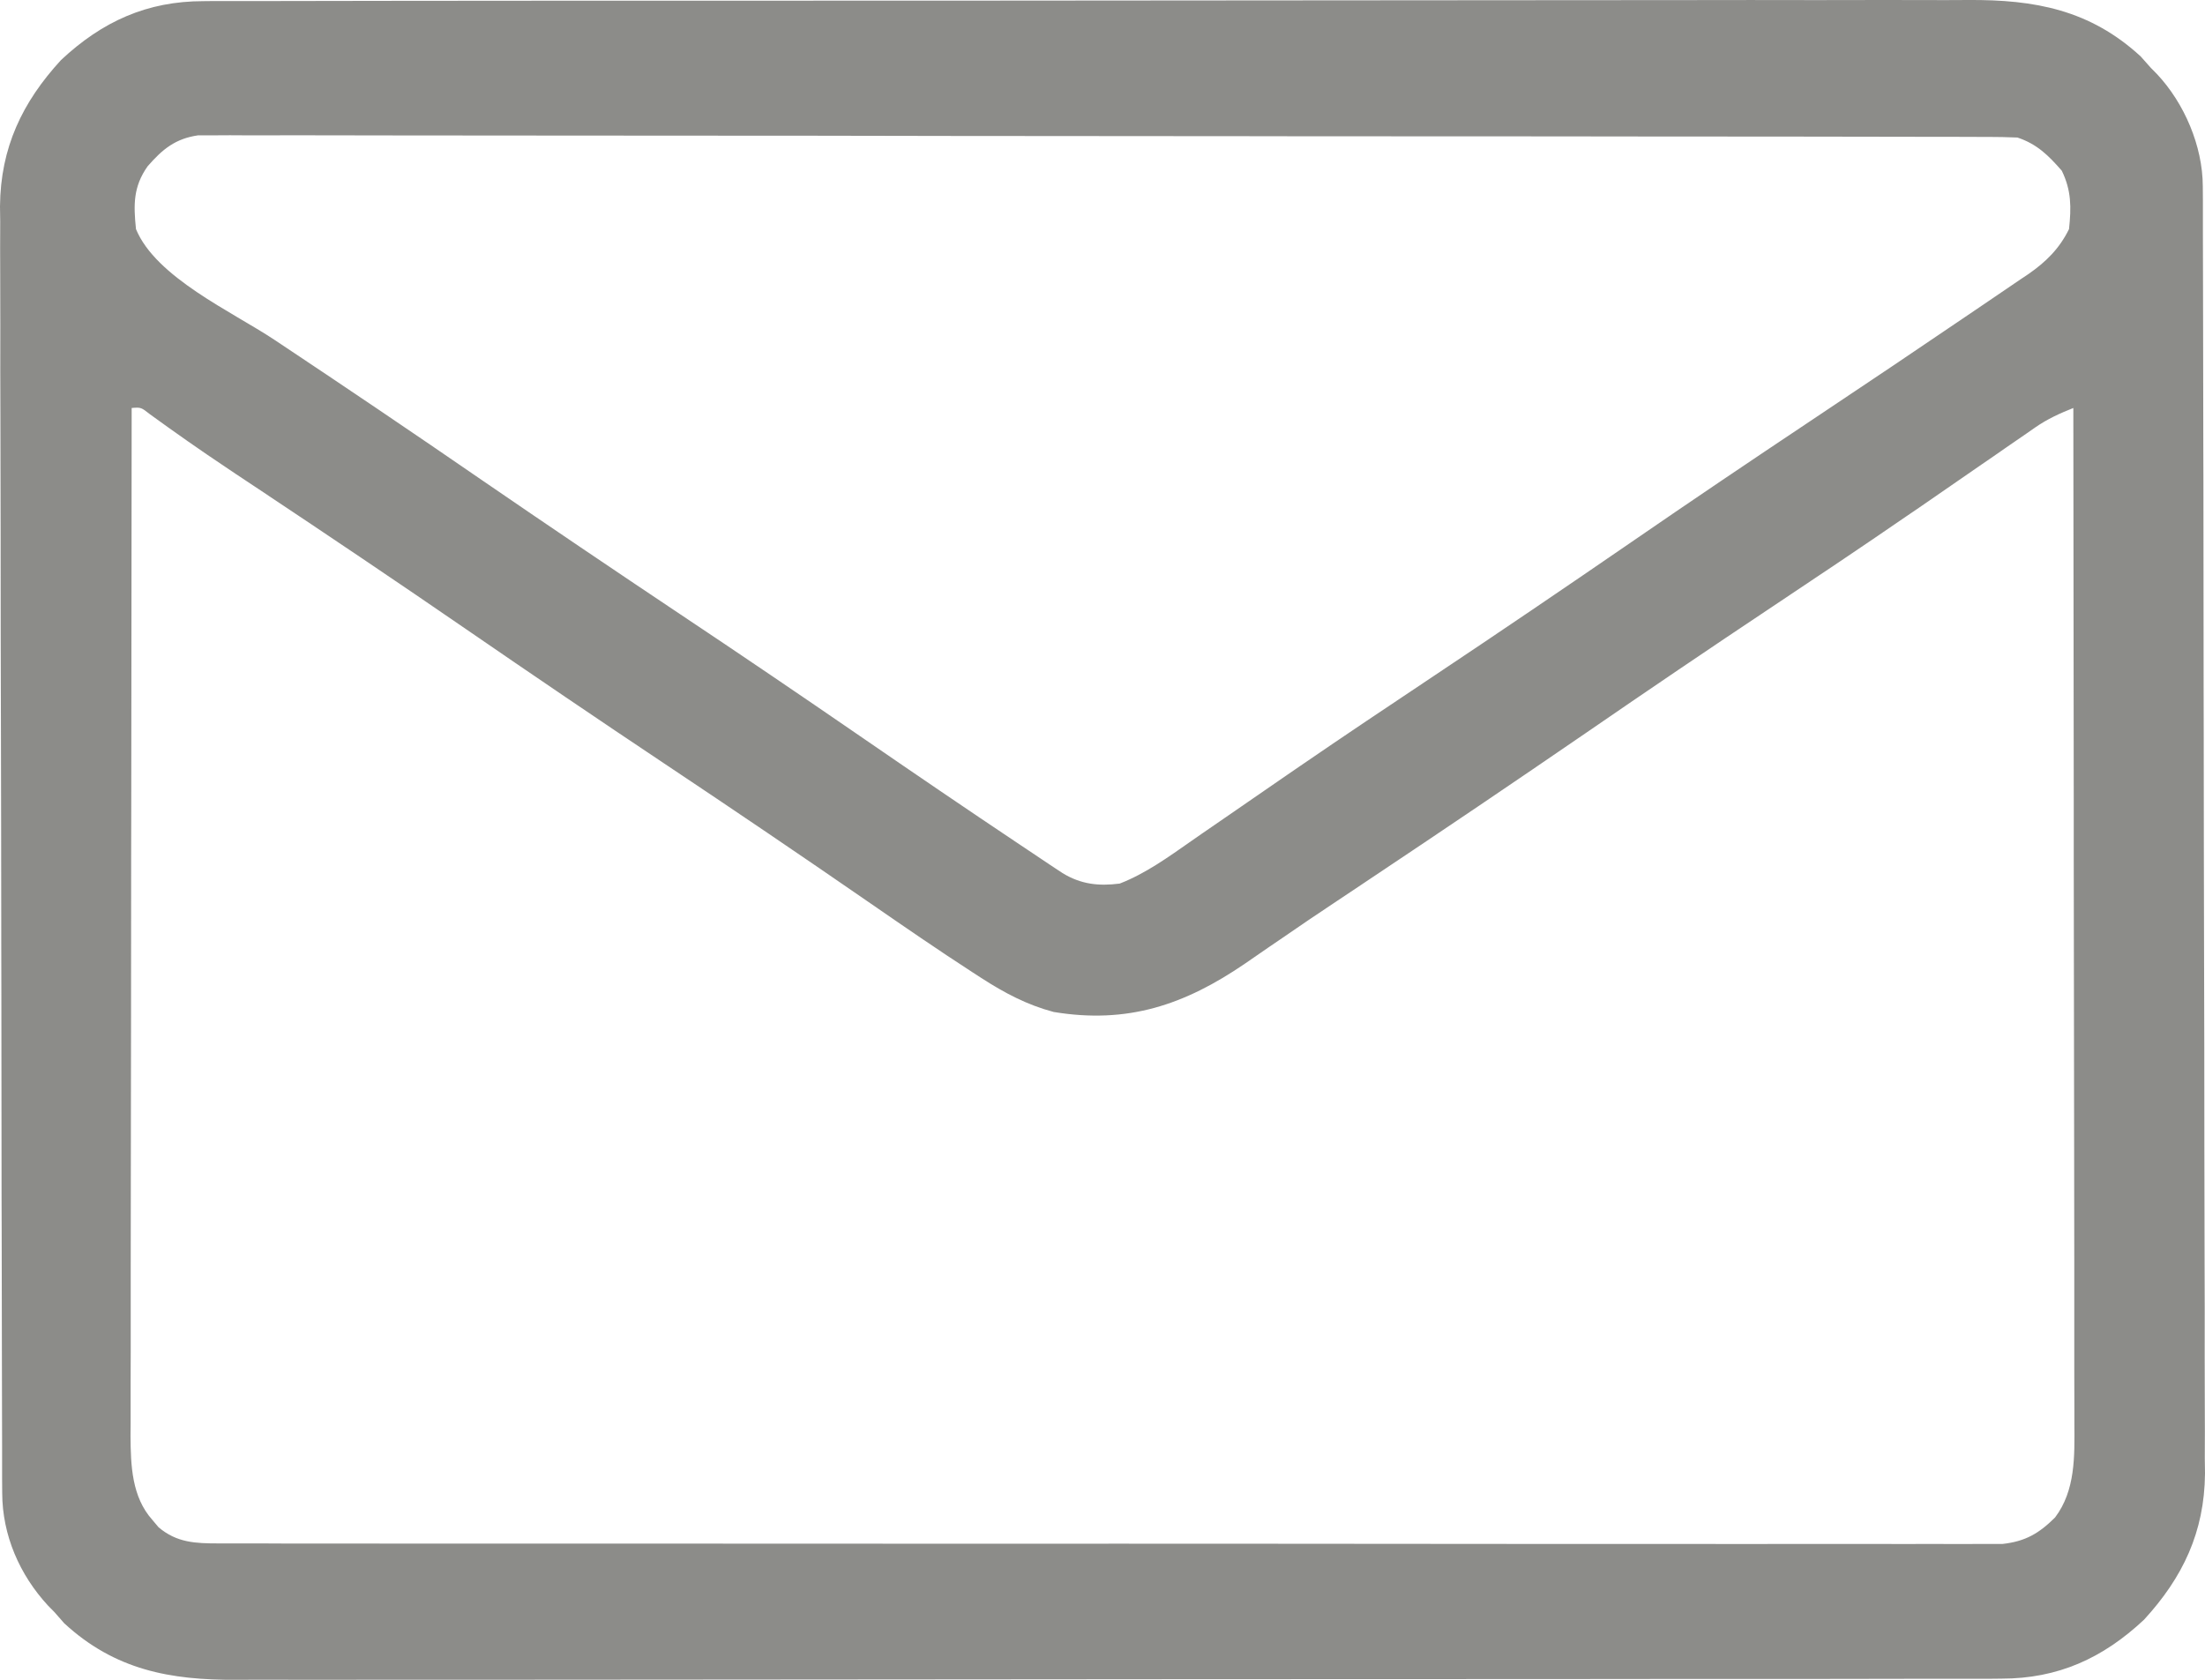
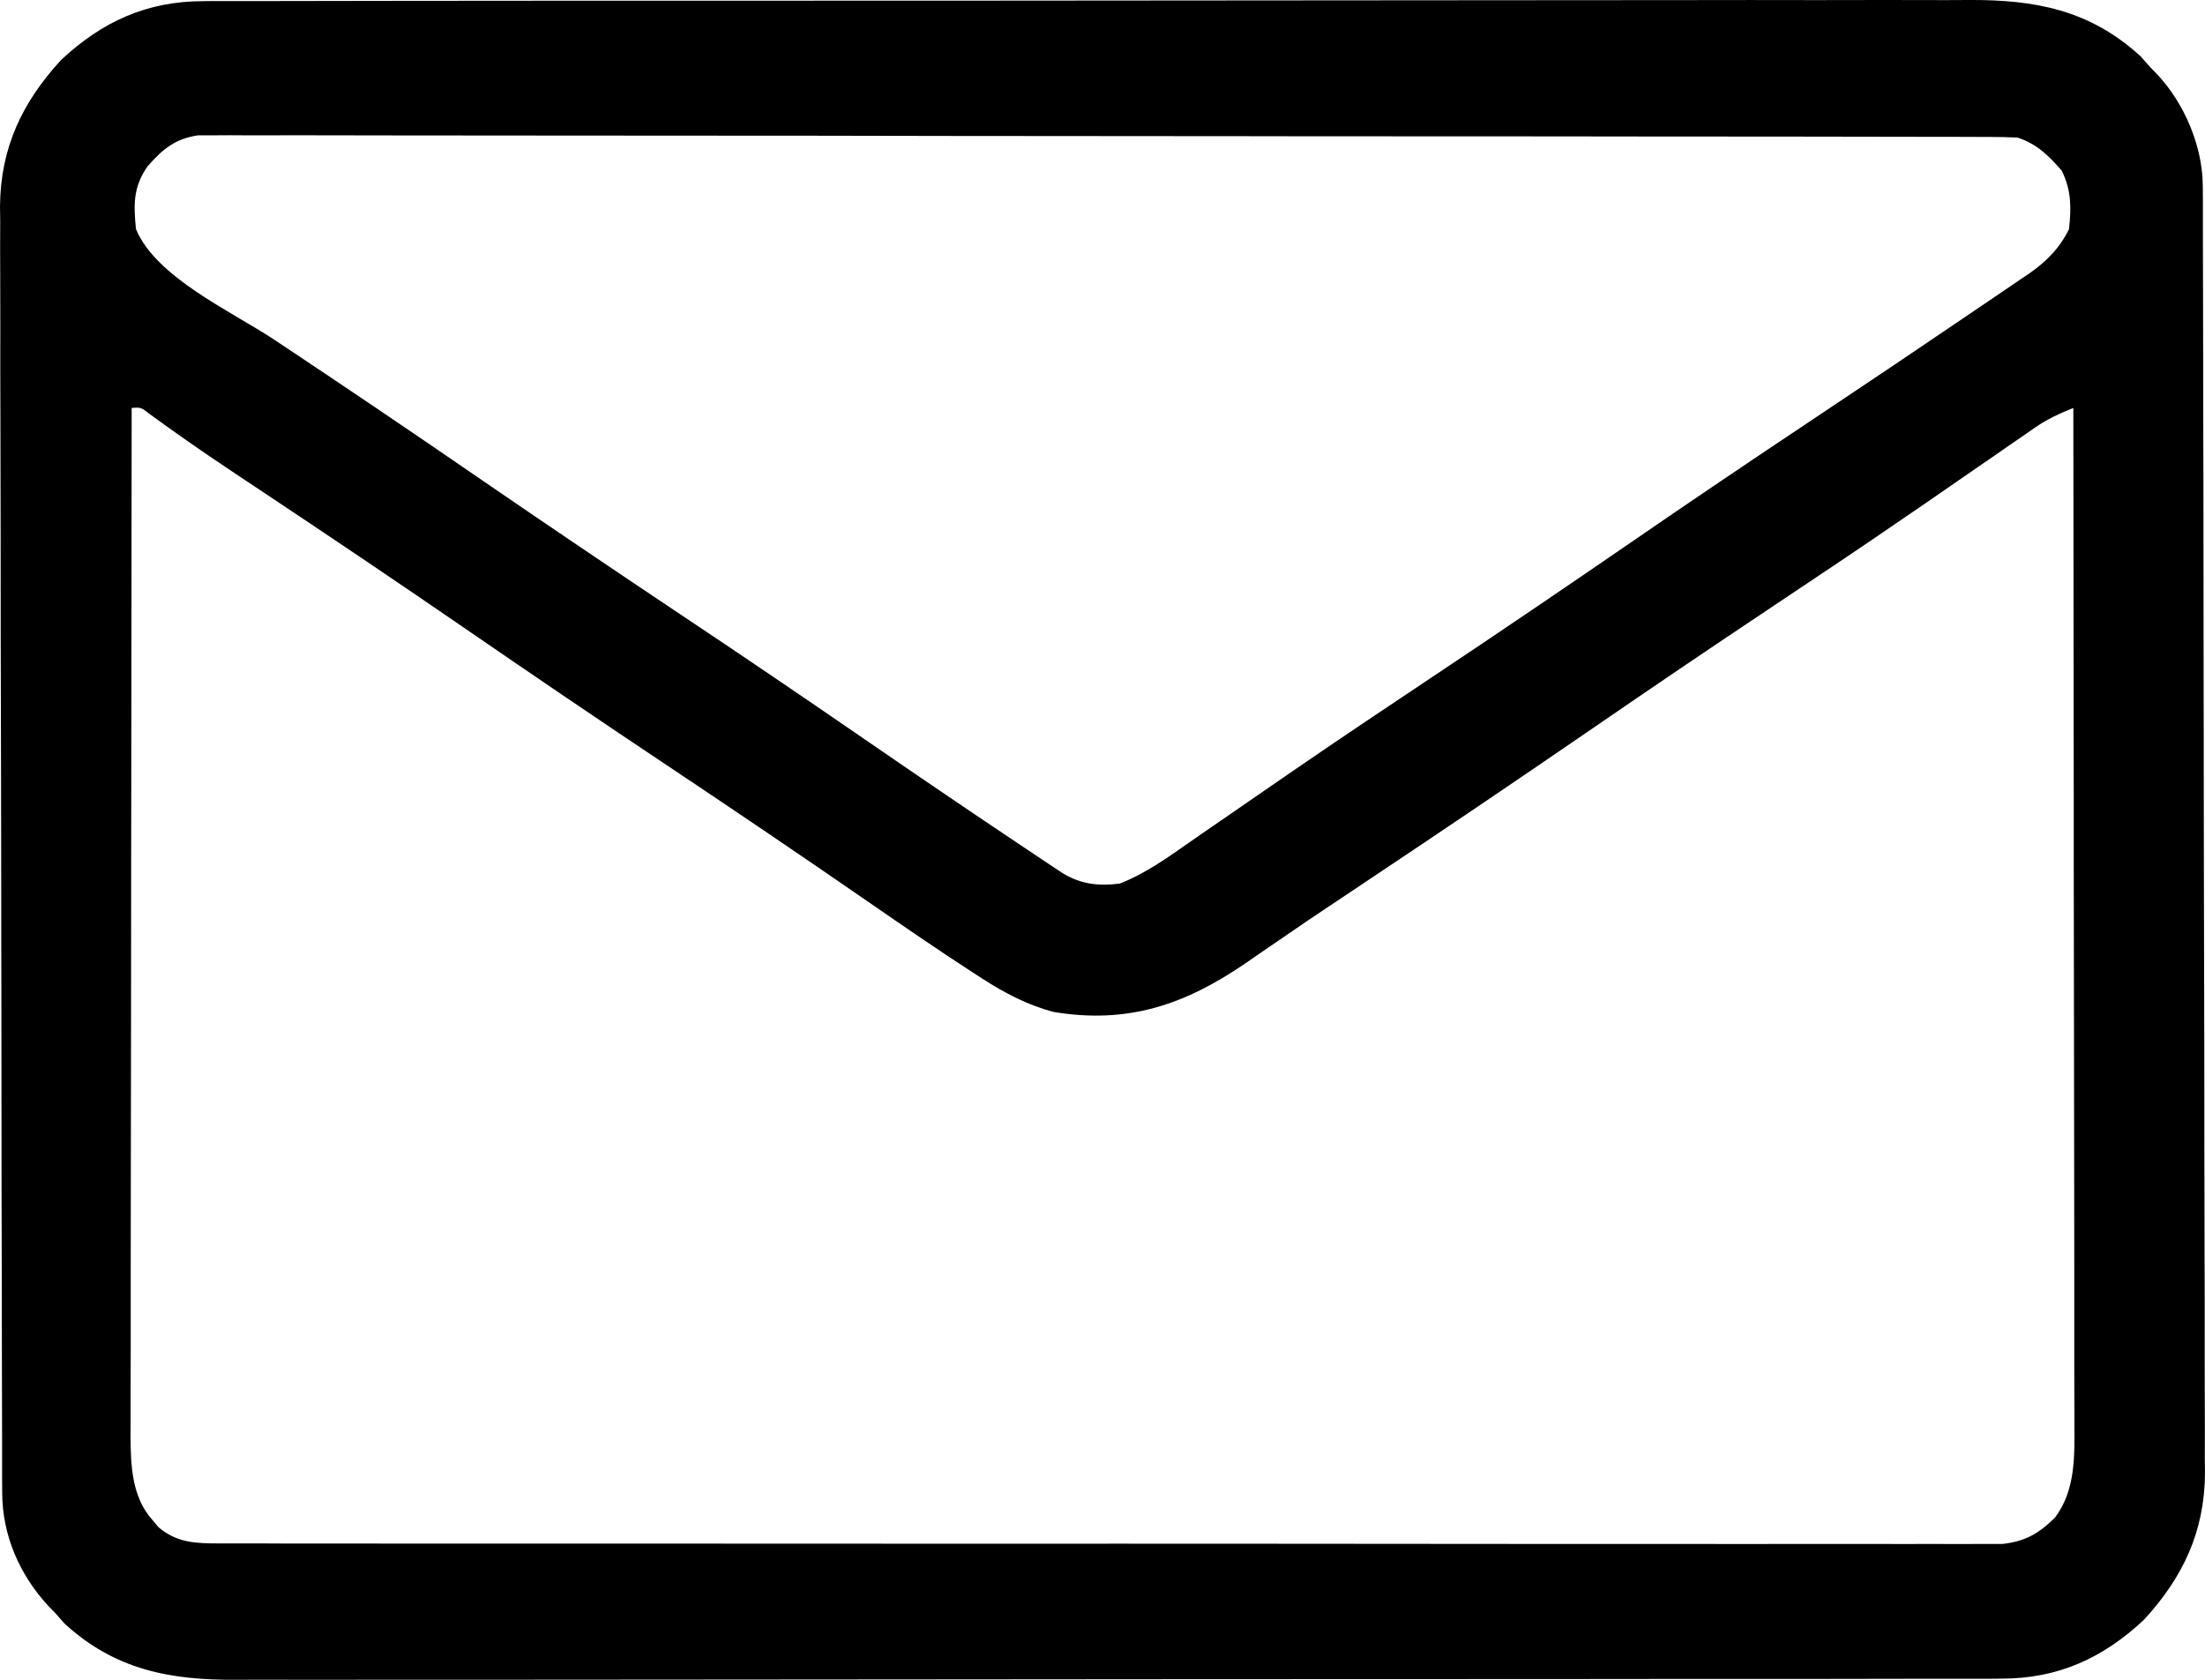
<svg xmlns="http://www.w3.org/2000/svg" width="21" height="16" viewBox="0 0 21 16" fill="none">
-   <path d="M1.938 0.011C1.968 0.011 1.999 0.01 2.03 0.01C2.131 0.01 2.231 0.01 2.332 0.01C2.405 0.01 2.478 0.01 2.551 0.01C2.752 0.009 2.953 0.009 3.153 0.009C3.37 0.009 3.587 0.009 3.803 0.008C4.227 0.008 4.651 0.008 5.076 0.007C5.42 0.007 5.765 0.007 6.11 0.007C7.088 0.006 8.066 0.006 9.044 0.006C9.123 0.006 9.123 0.006 9.204 0.006C9.256 0.006 9.309 0.006 9.364 0.006C10.219 0.006 11.074 0.005 11.929 0.004C12.807 0.003 13.686 0.002 14.564 0.002C15.057 0.002 15.55 0.002 16.043 0.001C16.463 0 16.883 0 17.303 0.001C17.517 0.001 17.731 0.001 17.945 0C18.141 -0 18.337 -0 18.534 0.001C18.604 0.001 18.675 0.001 18.746 0C19.378 -0.004 19.905 0.093 20.388 0.538C20.419 0.573 20.45 0.608 20.483 0.645C20.512 0.674 20.512 0.674 20.542 0.705C20.802 0.981 20.978 1.391 20.979 1.774C20.979 1.819 20.979 1.864 20.98 1.91C20.98 1.984 20.98 1.984 20.98 2.059C20.98 2.112 20.98 2.164 20.98 2.218C20.981 2.363 20.981 2.509 20.981 2.655C20.981 2.811 20.982 2.968 20.982 3.125C20.983 3.504 20.984 3.883 20.984 4.263C20.985 4.37 20.985 4.477 20.985 4.584C20.986 5.249 20.987 5.915 20.987 6.58C20.988 6.734 20.988 6.888 20.988 7.043C20.988 7.081 20.988 7.119 20.988 7.159C20.988 7.779 20.99 8.399 20.991 9.019C20.993 9.656 20.994 10.293 20.994 10.93C20.994 11.287 20.995 11.645 20.996 12.002C20.997 12.307 20.998 12.611 20.997 12.916C20.997 13.071 20.997 13.226 20.998 13.382C20.999 13.55 20.999 13.719 20.998 13.888C20.999 13.936 20.999 13.985 21 14.035C20.995 14.594 20.788 15.026 20.419 15.428C20.026 15.796 19.599 15.989 19.062 15.989C19.017 15.989 19.017 15.989 18.97 15.99C18.869 15.99 18.769 15.99 18.668 15.99C18.595 15.99 18.522 15.99 18.449 15.99C18.248 15.991 18.047 15.991 17.846 15.991C17.63 15.991 17.413 15.991 17.197 15.992C16.773 15.992 16.349 15.992 15.924 15.992C15.579 15.993 15.235 15.993 14.89 15.993C13.912 15.994 12.934 15.994 11.956 15.994C11.877 15.994 11.877 15.994 11.796 15.994C11.743 15.994 11.691 15.994 11.636 15.994C10.781 15.994 9.926 15.995 9.071 15.996C8.192 15.997 7.314 15.998 6.436 15.998C5.943 15.998 5.45 15.998 4.957 15.999C4.537 15.999 4.117 16 3.697 15.999C3.483 15.999 3.269 15.999 3.055 16C2.859 16 2.663 16 2.466 15.999C2.396 15.999 2.325 15.999 2.254 16C1.622 16.004 1.095 15.907 0.612 15.462C0.581 15.427 0.55 15.392 0.518 15.355C0.498 15.335 0.478 15.315 0.458 15.294C0.187 15.001 0.022 14.623 0.021 14.221C0.021 14.176 0.021 14.131 0.02 14.085C0.02 14.036 0.02 13.986 0.02 13.936C0.02 13.883 0.02 13.831 0.02 13.777C0.019 13.632 0.019 13.486 0.019 13.341C0.019 13.184 0.018 13.027 0.018 12.87C0.017 12.491 0.016 12.112 0.016 11.733C0.015 11.626 0.015 11.519 0.015 11.412C0.014 10.747 0.013 10.082 0.013 9.417C0.013 9.262 0.012 9.108 0.012 8.954C0.012 8.916 0.012 8.878 0.012 8.838C0.012 8.219 0.01 7.599 0.009 6.979C0.007 6.342 0.006 5.705 0.006 5.069C0.006 4.711 0.005 4.354 0.004 3.997C0.003 3.692 0.002 3.388 0.003 3.083C0.003 2.928 0.003 2.773 0.002 2.618C0.001 2.449 0.001 2.28 0.002 2.112C0.001 2.063 0.001 2.015 0 1.965C0.005 1.406 0.212 0.974 0.581 0.572C0.974 0.204 1.401 0.011 1.938 0.011ZM1.405 1.585C1.269 1.779 1.271 1.948 1.295 2.182C1.485 2.643 2.212 2.97 2.611 3.235C3.274 3.676 3.933 4.121 4.588 4.572C5.216 5.003 5.847 5.429 6.48 5.852C7.052 6.233 7.62 6.619 8.186 7.008C8.696 7.359 9.208 7.708 9.723 8.052C9.748 8.069 9.772 8.085 9.798 8.102C9.867 8.148 9.935 8.194 10.004 8.24C10.042 8.265 10.08 8.29 10.119 8.316C10.294 8.423 10.463 8.442 10.664 8.416C10.91 8.321 11.129 8.162 11.344 8.012C11.378 7.989 11.412 7.965 11.446 7.941C11.519 7.891 11.592 7.841 11.664 7.791C11.862 7.654 12.059 7.518 12.257 7.382C12.298 7.354 12.339 7.326 12.381 7.297C12.802 7.008 13.226 6.725 13.65 6.442C14.283 6.02 14.912 5.593 15.539 5.162C16.101 4.775 16.666 4.394 17.233 4.016C18.026 3.486 18.026 3.486 18.816 2.951C18.876 2.91 18.936 2.869 18.997 2.828C19.079 2.773 19.162 2.716 19.244 2.66C19.267 2.644 19.291 2.628 19.316 2.612C19.485 2.495 19.613 2.369 19.705 2.182C19.727 1.976 19.728 1.814 19.636 1.626C19.508 1.479 19.399 1.372 19.214 1.31C19.119 1.306 19.023 1.304 18.927 1.304C18.897 1.304 18.868 1.304 18.837 1.304C18.738 1.303 18.638 1.303 18.538 1.303C18.466 1.303 18.394 1.303 18.322 1.303C18.123 1.303 17.925 1.302 17.727 1.302C17.513 1.302 17.299 1.302 17.085 1.301C16.569 1.301 16.052 1.3 15.536 1.3C15.293 1.3 15.05 1.299 14.807 1.299C13.999 1.298 13.191 1.298 12.384 1.298C12.174 1.297 11.964 1.297 11.755 1.297C11.677 1.297 11.677 1.297 11.597 1.297C10.752 1.297 9.907 1.296 9.063 1.295C8.196 1.293 7.329 1.292 6.463 1.292C5.976 1.292 5.489 1.292 5.002 1.291C4.588 1.29 4.173 1.29 3.759 1.29C3.547 1.29 3.336 1.29 3.124 1.289C2.931 1.288 2.737 1.289 2.543 1.289C2.473 1.289 2.403 1.289 2.333 1.289C2.238 1.288 2.143 1.288 2.048 1.289C1.995 1.289 1.942 1.289 1.887 1.289C1.671 1.32 1.547 1.421 1.405 1.585ZM1.254 3.886C1.252 5.167 1.251 6.448 1.25 7.728C1.25 7.88 1.25 8.031 1.249 8.182C1.249 8.212 1.249 8.242 1.249 8.273C1.249 8.761 1.248 9.248 1.248 9.735C1.247 10.236 1.246 10.736 1.246 11.236C1.246 11.517 1.246 11.798 1.245 12.079C1.245 12.343 1.245 12.607 1.245 12.872C1.245 12.969 1.245 13.066 1.244 13.163C1.244 13.296 1.244 13.428 1.244 13.561C1.244 13.599 1.244 13.637 1.243 13.677C1.245 13.959 1.255 14.258 1.451 14.477C1.471 14.501 1.49 14.524 1.51 14.547C1.684 14.695 1.863 14.701 2.082 14.701C2.112 14.701 2.142 14.701 2.172 14.701C2.272 14.702 2.371 14.701 2.47 14.701C2.542 14.701 2.614 14.701 2.686 14.702C2.884 14.702 3.082 14.702 3.279 14.702C3.493 14.702 3.706 14.702 3.919 14.703C4.337 14.703 4.755 14.703 5.172 14.703C5.512 14.703 5.851 14.703 6.191 14.703C6.263 14.703 6.263 14.703 6.337 14.703C6.435 14.703 6.533 14.703 6.631 14.703C7.551 14.704 8.471 14.704 9.391 14.704C10.233 14.703 11.076 14.704 11.918 14.704C12.782 14.705 13.646 14.706 14.511 14.706C14.996 14.706 15.481 14.706 15.967 14.706C16.38 14.707 16.793 14.707 17.206 14.706C17.417 14.706 17.628 14.706 17.839 14.706C18.032 14.707 18.225 14.707 18.418 14.706C18.488 14.706 18.558 14.706 18.628 14.707C18.723 14.707 18.817 14.707 18.912 14.706C18.965 14.706 19.018 14.706 19.072 14.706C19.288 14.682 19.418 14.607 19.572 14.454C19.767 14.196 19.758 13.871 19.756 13.561C19.756 13.519 19.756 13.478 19.756 13.435C19.756 13.296 19.756 13.158 19.755 13.019C19.755 12.92 19.755 12.82 19.755 12.721C19.755 12.479 19.755 12.237 19.755 11.995C19.754 11.714 19.754 11.432 19.754 11.151C19.753 10.649 19.753 10.147 19.752 9.645C19.752 9.157 19.751 8.67 19.75 8.182C19.75 8.152 19.75 8.122 19.75 8.091C19.75 7.94 19.75 7.789 19.75 7.638C19.749 6.388 19.748 5.137 19.746 3.886C19.616 3.938 19.501 3.99 19.385 4.07C19.356 4.09 19.326 4.111 19.296 4.132C19.264 4.154 19.233 4.176 19.2 4.198C19.166 4.222 19.132 4.245 19.097 4.269C19.024 4.32 18.951 4.371 18.877 4.421C18.678 4.559 18.479 4.696 18.279 4.834C18.238 4.862 18.197 4.89 18.154 4.919C17.733 5.209 17.308 5.493 16.882 5.777C16.286 6.174 15.693 6.576 15.103 6.982C14.421 7.45 13.736 7.913 13.049 8.371C13.014 8.395 12.979 8.418 12.943 8.442C12.874 8.488 12.805 8.534 12.736 8.58C12.554 8.701 12.373 8.823 12.194 8.947C12.156 8.973 12.117 8.999 12.078 9.026C12.006 9.075 11.934 9.125 11.862 9.175C11.28 9.574 10.736 9.755 10.035 9.639C9.782 9.572 9.567 9.458 9.347 9.316C9.319 9.298 9.291 9.28 9.262 9.261C8.933 9.048 8.611 8.826 8.288 8.603C7.638 8.154 6.984 7.711 6.327 7.273C5.694 6.851 5.066 6.424 4.439 5.993C3.785 5.543 3.126 5.1 2.465 4.66C2.394 4.613 2.323 4.565 2.251 4.518C2.218 4.495 2.184 4.473 2.15 4.45C1.907 4.288 1.668 4.12 1.431 3.948C1.343 3.879 1.343 3.879 1.254 3.886Z" fill="#8C8C89" />
+   <path d="M1.938 0.011C1.968 0.011 1.999 0.01 2.03 0.01C2.131 0.01 2.231 0.01 2.332 0.01C2.405 0.01 2.478 0.01 2.551 0.01C2.752 0.009 2.953 0.009 3.153 0.009C3.37 0.009 3.587 0.009 3.803 0.008C4.227 0.008 4.651 0.008 5.076 0.007C5.42 0.007 5.765 0.007 6.11 0.007C7.088 0.006 8.066 0.006 9.044 0.006C9.123 0.006 9.123 0.006 9.204 0.006C9.256 0.006 9.309 0.006 9.364 0.006C10.219 0.006 11.074 0.005 11.929 0.004C12.807 0.003 13.686 0.002 14.564 0.002C15.057 0.002 15.55 0.002 16.043 0.001C16.463 0 16.883 0 17.303 0.001C17.517 0.001 17.731 0.001 17.945 0C18.141 -0 18.337 -0 18.534 0.001C18.604 0.001 18.675 0.001 18.746 0C19.378 -0.004 19.905 0.093 20.388 0.538C20.419 0.573 20.45 0.608 20.483 0.645C20.512 0.674 20.512 0.674 20.542 0.705C20.802 0.981 20.978 1.391 20.979 1.774C20.979 1.819 20.979 1.864 20.98 1.91C20.98 1.984 20.98 1.984 20.98 2.059C20.98 2.112 20.98 2.164 20.98 2.218C20.981 2.363 20.981 2.509 20.981 2.655C20.981 2.811 20.982 2.968 20.982 3.125C20.983 3.504 20.984 3.883 20.984 4.263C20.985 4.37 20.985 4.477 20.985 4.584C20.986 5.249 20.987 5.915 20.987 6.58C20.988 6.734 20.988 6.888 20.988 7.043C20.988 7.081 20.988 7.119 20.988 7.159C20.988 7.779 20.99 8.399 20.991 9.019C20.993 9.656 20.994 10.293 20.994 10.93C20.994 11.287 20.995 11.645 20.996 12.002C20.997 12.307 20.998 12.611 20.997 12.916C20.997 13.071 20.997 13.226 20.998 13.382C20.999 13.55 20.999 13.719 20.998 13.888C20.999 13.936 20.999 13.985 21 14.035C20.995 14.594 20.788 15.026 20.419 15.428C20.026 15.796 19.599 15.989 19.062 15.989C19.017 15.989 19.017 15.989 18.97 15.99C18.869 15.99 18.769 15.99 18.668 15.99C18.595 15.99 18.522 15.99 18.449 15.99C18.248 15.991 18.047 15.991 17.846 15.991C17.63 15.991 17.413 15.991 17.197 15.992C16.773 15.992 16.349 15.992 15.924 15.992C15.579 15.993 15.235 15.993 14.89 15.993C13.912 15.994 12.934 15.994 11.956 15.994C11.877 15.994 11.877 15.994 11.796 15.994C11.743 15.994 11.691 15.994 11.636 15.994C10.781 15.994 9.926 15.995 9.071 15.996C8.192 15.997 7.314 15.998 6.436 15.998C5.943 15.998 5.45 15.998 4.957 15.999C4.537 15.999 4.117 16 3.697 15.999C3.483 15.999 3.269 15.999 3.055 16C2.859 16 2.663 16 2.466 15.999C2.396 15.999 2.325 15.999 2.254 16C1.622 16.004 1.095 15.907 0.612 15.462C0.581 15.427 0.55 15.392 0.518 15.355C0.498 15.335 0.478 15.315 0.458 15.294C0.187 15.001 0.022 14.623 0.021 14.221C0.021 14.176 0.021 14.131 0.02 14.085C0.02 14.036 0.02 13.986 0.02 13.936C0.02 13.883 0.02 13.831 0.02 13.777C0.019 13.632 0.019 13.486 0.019 13.341C0.019 13.184 0.018 13.027 0.018 12.87C0.017 12.491 0.016 12.112 0.016 11.733C0.015 11.626 0.015 11.519 0.015 11.412C0.014 10.747 0.013 10.082 0.013 9.417C0.013 9.262 0.012 9.108 0.012 8.954C0.012 8.916 0.012 8.878 0.012 8.838C0.012 8.219 0.01 7.599 0.009 6.979C0.007 6.342 0.006 5.705 0.006 5.069C0.006 4.711 0.005 4.354 0.004 3.997C0.003 3.692 0.002 3.388 0.003 3.083C0.003 2.928 0.003 2.773 0.002 2.618C0.001 2.449 0.001 2.28 0.002 2.112C0.001 2.063 0.001 2.015 0 1.965C0.005 1.406 0.212 0.974 0.581 0.572C0.974 0.204 1.401 0.011 1.938 0.011ZM1.405 1.585C1.269 1.779 1.271 1.948 1.295 2.182C1.485 2.643 2.212 2.97 2.611 3.235C3.274 3.676 3.933 4.121 4.588 4.572C5.216 5.003 5.847 5.429 6.48 5.852C7.052 6.233 7.62 6.619 8.186 7.008C8.696 7.359 9.208 7.708 9.723 8.052C9.748 8.069 9.772 8.085 9.798 8.102C9.867 8.148 9.935 8.194 10.004 8.24C10.042 8.265 10.08 8.29 10.119 8.316C10.294 8.423 10.463 8.442 10.664 8.416C10.91 8.321 11.129 8.162 11.344 8.012C11.378 7.989 11.412 7.965 11.446 7.941C11.519 7.891 11.592 7.841 11.664 7.791C11.862 7.654 12.059 7.518 12.257 7.382C12.298 7.354 12.339 7.326 12.381 7.297C12.802 7.008 13.226 6.725 13.65 6.442C14.283 6.02 14.912 5.593 15.539 5.162C16.101 4.775 16.666 4.394 17.233 4.016C18.026 3.486 18.026 3.486 18.816 2.951C18.876 2.91 18.936 2.869 18.997 2.828C19.079 2.773 19.162 2.716 19.244 2.66C19.267 2.644 19.291 2.628 19.316 2.612C19.485 2.495 19.613 2.369 19.705 2.182C19.727 1.976 19.728 1.814 19.636 1.626C19.508 1.479 19.399 1.372 19.214 1.31C19.119 1.306 19.023 1.304 18.927 1.304C18.897 1.304 18.868 1.304 18.837 1.304C18.738 1.303 18.638 1.303 18.538 1.303C18.466 1.303 18.394 1.303 18.322 1.303C18.123 1.303 17.925 1.302 17.727 1.302C17.513 1.302 17.299 1.302 17.085 1.301C16.569 1.301 16.052 1.3 15.536 1.3C15.293 1.3 15.05 1.299 14.807 1.299C13.999 1.298 13.191 1.298 12.384 1.298C12.174 1.297 11.964 1.297 11.755 1.297C11.677 1.297 11.677 1.297 11.597 1.297C10.752 1.297 9.907 1.296 9.063 1.295C8.196 1.293 7.329 1.292 6.463 1.292C5.976 1.292 5.489 1.292 5.002 1.291C4.588 1.29 4.173 1.29 3.759 1.29C3.547 1.29 3.336 1.29 3.124 1.289C2.931 1.288 2.737 1.289 2.543 1.289C2.473 1.289 2.403 1.289 2.333 1.289C2.238 1.288 2.143 1.288 2.048 1.289C1.995 1.289 1.942 1.289 1.887 1.289C1.671 1.32 1.547 1.421 1.405 1.585ZM1.254 3.886C1.252 5.167 1.251 6.448 1.25 7.728C1.25 7.88 1.25 8.031 1.249 8.182C1.249 8.212 1.249 8.242 1.249 8.273C1.249 8.761 1.248 9.248 1.248 9.735C1.247 10.236 1.246 10.736 1.246 11.236C1.246 11.517 1.246 11.798 1.245 12.079C1.245 12.343 1.245 12.607 1.245 12.872C1.245 12.969 1.245 13.066 1.244 13.163C1.244 13.296 1.244 13.428 1.244 13.561C1.244 13.599 1.244 13.637 1.243 13.677C1.245 13.959 1.255 14.258 1.451 14.477C1.471 14.501 1.49 14.524 1.51 14.547C1.684 14.695 1.863 14.701 2.082 14.701C2.112 14.701 2.142 14.701 2.172 14.701C2.272 14.702 2.371 14.701 2.47 14.701C2.542 14.701 2.614 14.701 2.686 14.702C2.884 14.702 3.082 14.702 3.279 14.702C3.493 14.702 3.706 14.702 3.919 14.703C4.337 14.703 4.755 14.703 5.172 14.703C5.512 14.703 5.851 14.703 6.191 14.703C6.263 14.703 6.263 14.703 6.337 14.703C6.435 14.703 6.533 14.703 6.631 14.703C7.551 14.704 8.471 14.704 9.391 14.704C10.233 14.703 11.076 14.704 11.918 14.704C12.782 14.705 13.646 14.706 14.511 14.706C14.996 14.706 15.481 14.706 15.967 14.706C16.38 14.707 16.793 14.707 17.206 14.706C17.417 14.706 17.628 14.706 17.839 14.706C18.032 14.707 18.225 14.707 18.418 14.706C18.488 14.706 18.558 14.706 18.628 14.707C18.723 14.707 18.817 14.707 18.912 14.706C18.965 14.706 19.018 14.706 19.072 14.706C19.288 14.682 19.418 14.607 19.572 14.454C19.767 14.196 19.758 13.871 19.756 13.561C19.756 13.519 19.756 13.478 19.756 13.435C19.756 13.296 19.756 13.158 19.755 13.019C19.755 12.92 19.755 12.82 19.755 12.721C19.755 12.479 19.755 12.237 19.755 11.995C19.754 11.714 19.754 11.432 19.754 11.151C19.753 10.649 19.753 10.147 19.752 9.645C19.752 9.157 19.751 8.67 19.75 8.182C19.75 8.152 19.75 8.122 19.75 8.091C19.75 7.94 19.75 7.789 19.75 7.638C19.749 6.388 19.748 5.137 19.746 3.886C19.616 3.938 19.501 3.99 19.385 4.07C19.356 4.09 19.326 4.111 19.296 4.132C19.264 4.154 19.233 4.176 19.2 4.198C19.166 4.222 19.132 4.245 19.097 4.269C19.024 4.32 18.951 4.371 18.877 4.421C18.678 4.559 18.479 4.696 18.279 4.834C18.238 4.862 18.197 4.89 18.154 4.919C17.733 5.209 17.308 5.493 16.882 5.777C16.286 6.174 15.693 6.576 15.103 6.982C14.421 7.45 13.736 7.913 13.049 8.371C13.014 8.395 12.979 8.418 12.943 8.442C12.874 8.488 12.805 8.534 12.736 8.58C12.554 8.701 12.373 8.823 12.194 8.947C12.156 8.973 12.117 8.999 12.078 9.026C12.006 9.075 11.934 9.125 11.862 9.175C11.28 9.574 10.736 9.755 10.035 9.639C9.782 9.572 9.567 9.458 9.347 9.316C9.319 9.298 9.291 9.28 9.262 9.261C8.933 9.048 8.611 8.826 8.288 8.603C7.638 8.154 6.984 7.711 6.327 7.273C5.694 6.851 5.066 6.424 4.439 5.993C3.785 5.543 3.126 5.1 2.465 4.66C2.394 4.613 2.323 4.565 2.251 4.518C2.218 4.495 2.184 4.473 2.15 4.45C1.907 4.288 1.668 4.12 1.431 3.948C1.343 3.879 1.343 3.879 1.254 3.886Z" fill="currentColor" />
</svg>
